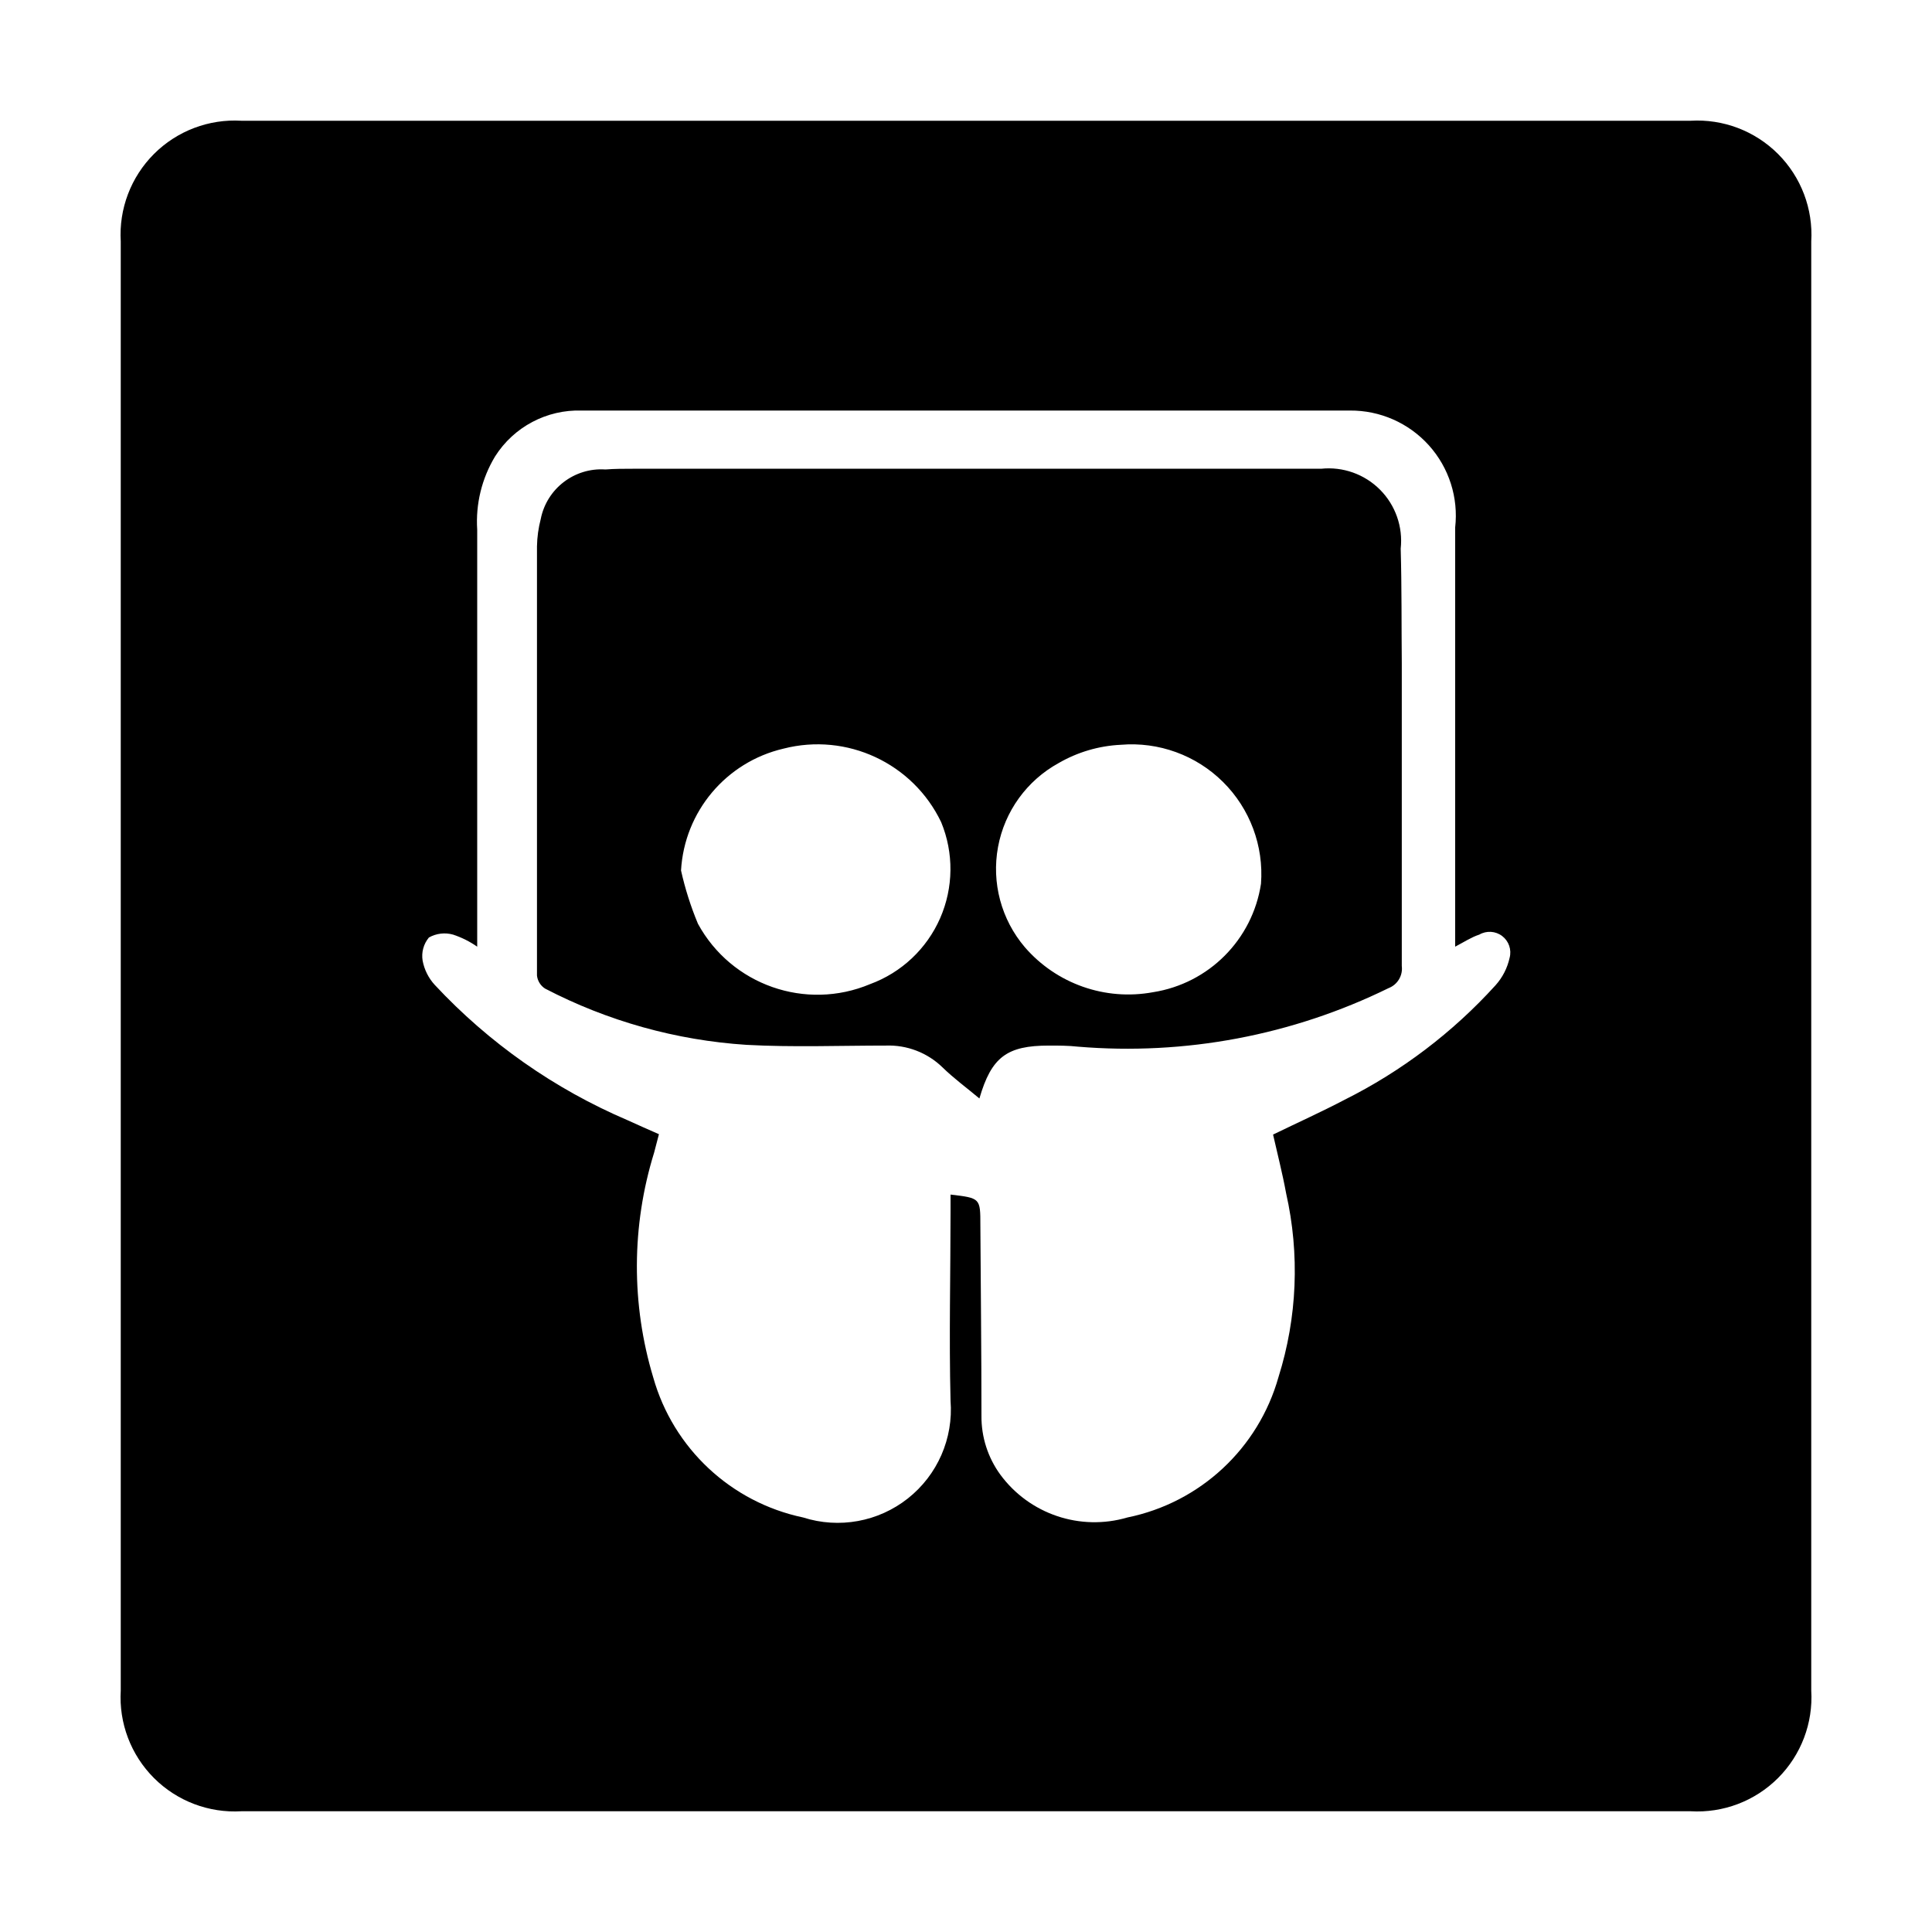
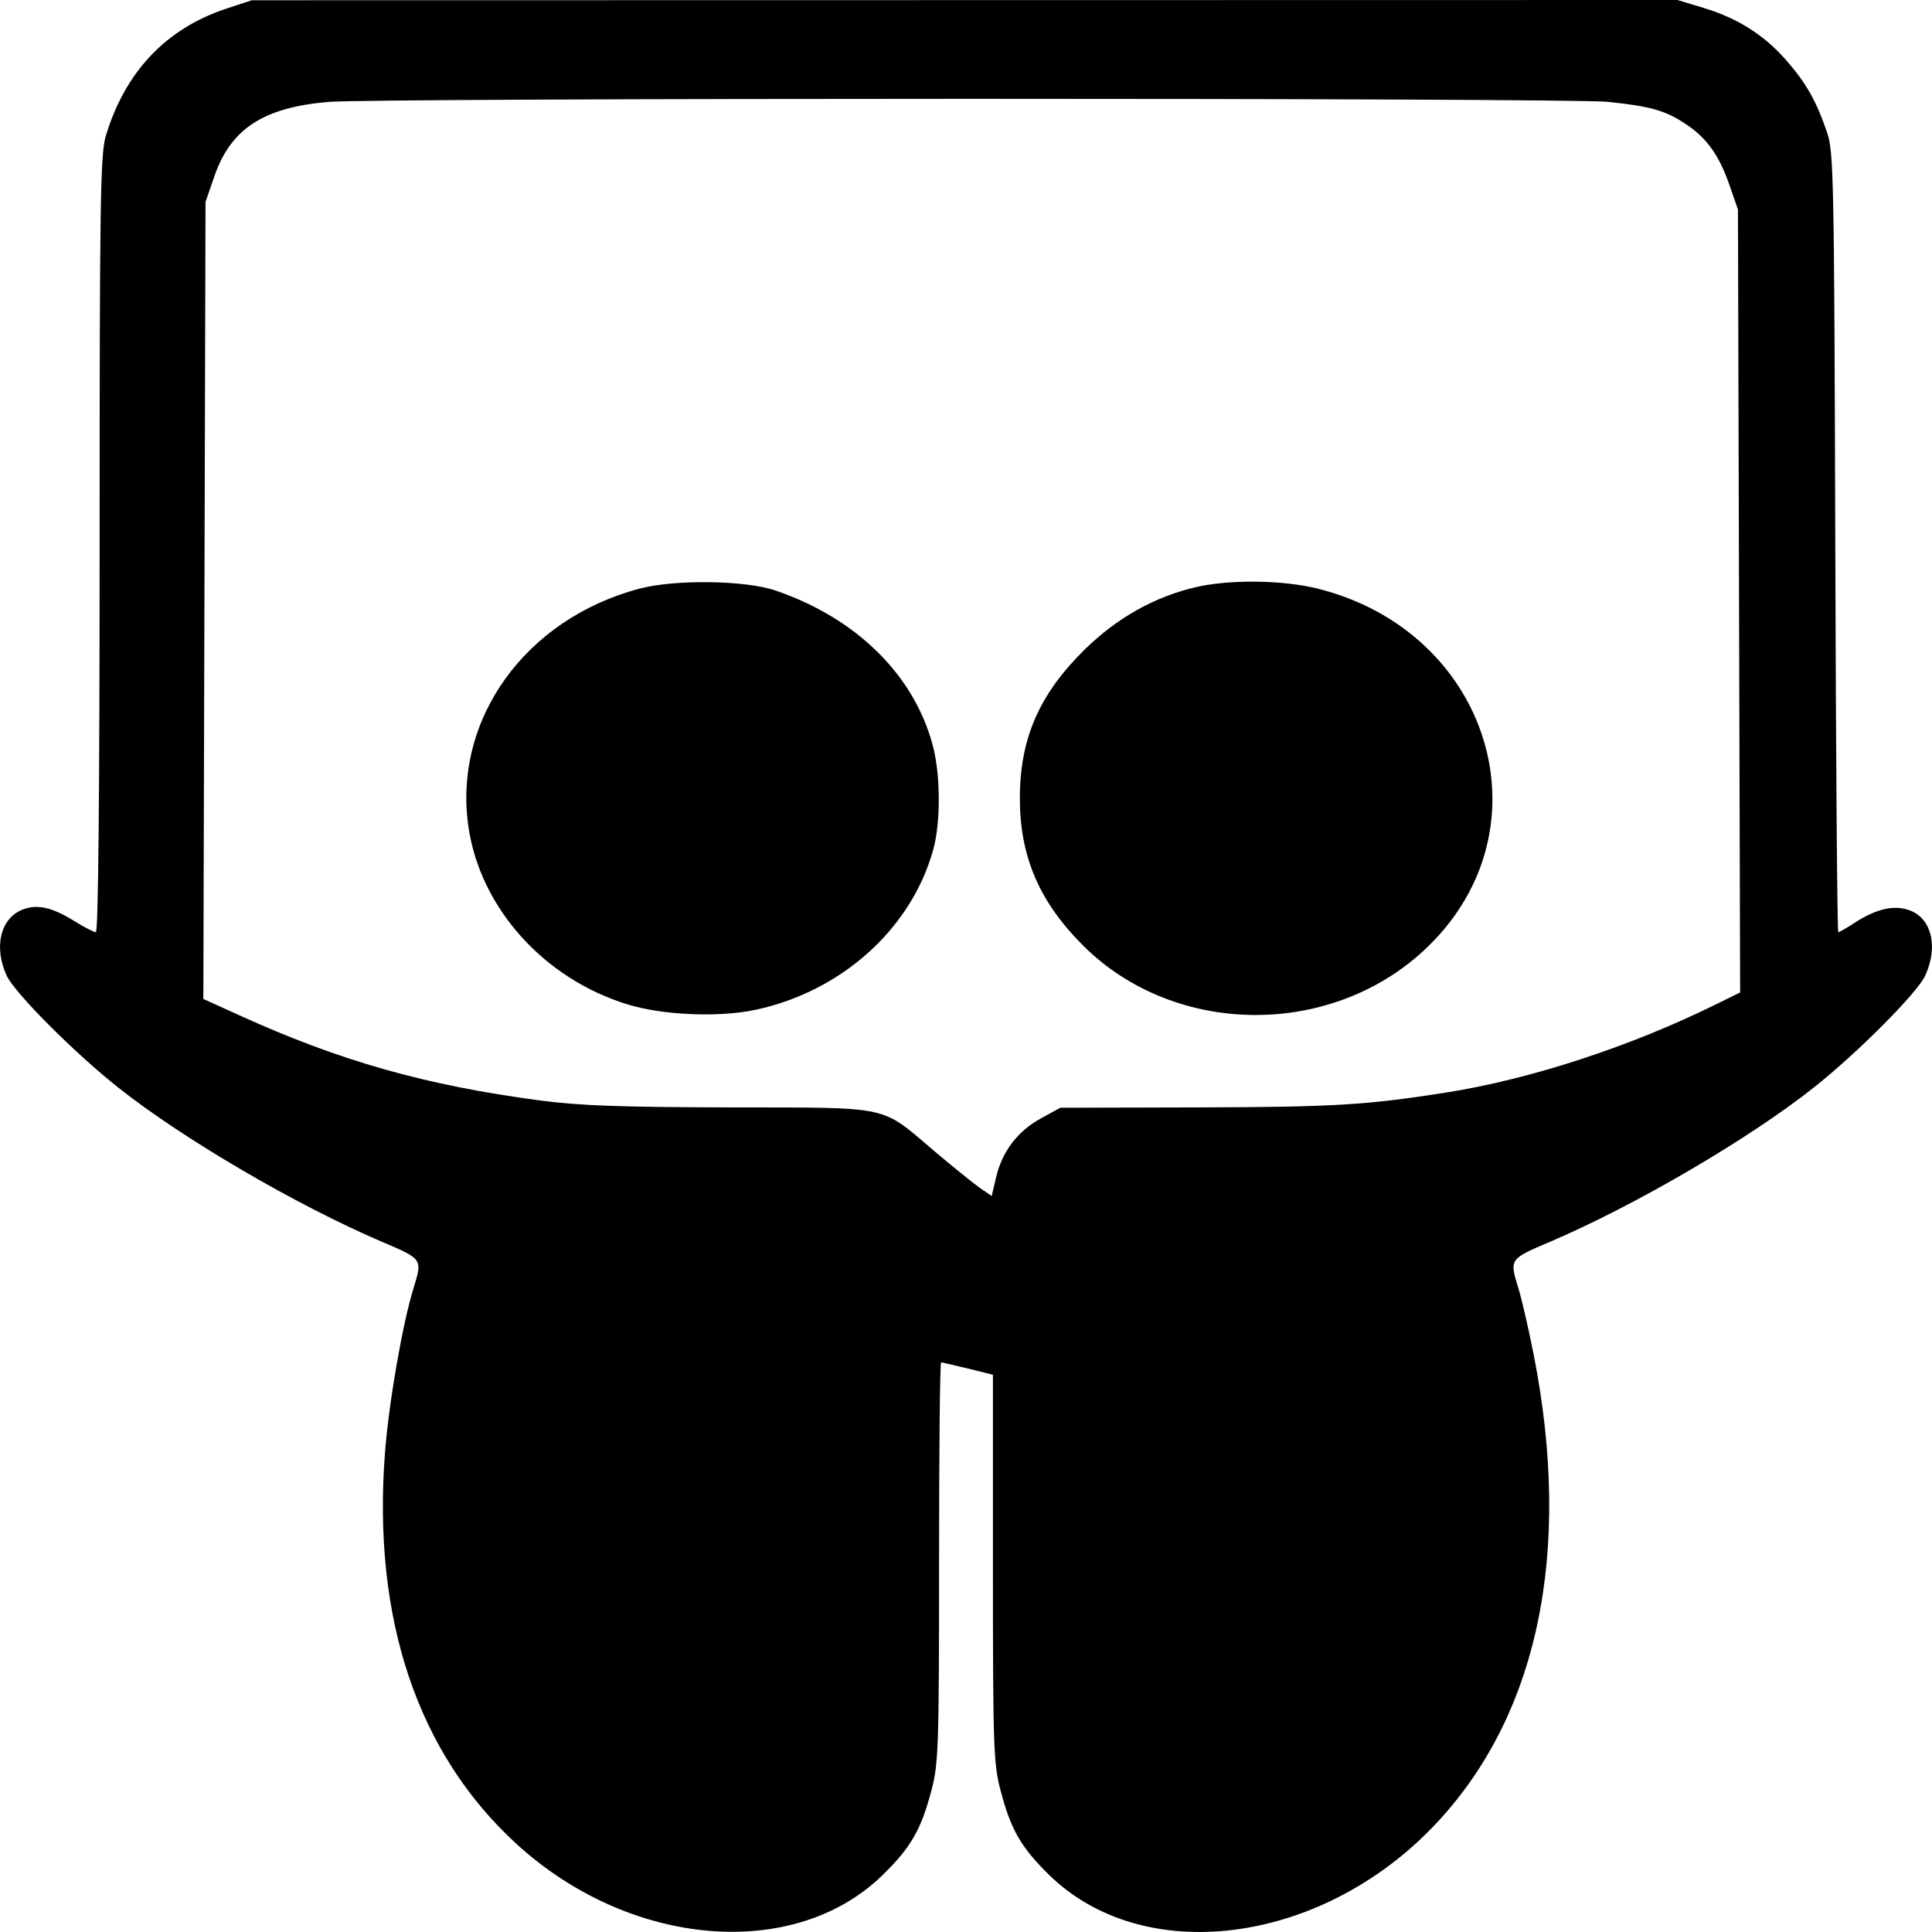
<svg xmlns="http://www.w3.org/2000/svg" viewBox="0 0 16 16">
-   <path d="M14 1H2a.945.945 0 0 0-1 1v12a.945.945 0 0 0 1 1h12a.945.945 0 0 0 1-1V2a.945.945 0 0 0-1-1zm-1.615 7.16a4.261 4.261 0 0 1-1.25.948c-.191.1-.388.189-.592.288.036.16.078.322.108.486a2.923 2.923 0 0 1-.063 1.522 1.64 1.64 0 0 1-1.251 1.163.968.968 0 0 1-1.053-.355.814.814 0 0 1-.156-.486c0-.526-.006-1.052-.009-1.578 0-.226 0-.226-.247-.255v.129c0 .526-.013 1.052 0 1.578a.938.938 0 0 1-1.221.967 1.64 1.64 0 0 1-1.241-1.159 3.185 3.185 0 0 1 .007-1.862l.04-.153c-.087-.039-.174-.076-.26-.116A4.712 4.712 0 0 1 3.6 8.156a.408.408 0 0 1-.1-.2.239.239 0 0 1 .052-.192.263.263 0 0 1 .2-.024.771.771 0 0 1 .2.1V4.387A1.045 1.045 0 0 1 4.1 3.78a.818.818 0 0 1 .718-.38h6.361a.87.87 0 0 1 .872.969V7.84c.078-.041.135-.079.2-.1a.171.171 0 0 1 .251.192.5.5 0 0 1-.117.228zM11.6 4.544a.6.6 0 0 0-.659-.662H5.243c-.077 0-.153 0-.229.006a.511.511 0 0 0-.536.411.969.969 0 0 0-.031.226v3.554a.147.147 0 0 0 .067.108 4.2 4.2 0 0 0 1.668.466c.384.021.77.006 1.155.006a.639.639 0 0 1 .469.181c.093.091.2.169.305.257.1-.344.228-.438.576-.438.08 0 .16 0 .24.009a4.911 4.911 0 0 0 2.573-.485.173.173 0 0 0 .109-.183V5.494c-.003-.316 0-.633-.009-.95zM7.206 8.15a1.127 1.127 0 0 1-1.426-.5 2.637 2.637 0 0 1-.14-.441A1.1 1.1 0 0 1 6.488 6.2a1.135 1.135 0 0 1 1.306.608 1.016 1.016 0 0 1-.588 1.342zm2.343.067a1.132 1.132 0 0 1-1.062-.373 1 1 0 0 1 .281-1.525 1.135 1.135 0 0 1 .514-.151 1.074 1.074 0 0 1 1.161 1.151 1.072 1.072 0 0 1-.894.898z" />
+   <path fill-rule="evenodd" clip-rule="evenodd" d="M1.87 0.073C1.373 0.239 1.037 0.595 0.877 1.123C0.831 1.274 0.825 1.642 0.825 4.507C0.825 6.551 0.814 7.72 0.794 7.72C0.778 7.72 0.697 7.679 0.616 7.628C0.429 7.512 0.305 7.485 0.184 7.534C0.002 7.608 -0.053 7.845 0.056 8.081C0.122 8.224 0.619 8.722 0.982 9.009C1.52 9.435 2.459 9.983 3.161 10.283C3.501 10.428 3.5 10.425 3.424 10.67C3.333 10.965 3.22 11.617 3.188 12.034C3.083 13.408 3.459 14.524 4.281 15.274C5.221 16.131 6.58 16.244 7.312 15.526C7.545 15.298 7.629 15.151 7.715 14.823C7.772 14.604 7.777 14.467 7.777 12.935C7.777 12.027 7.784 11.283 7.794 11.283C7.803 11.283 7.904 11.306 8.017 11.334L8.223 11.385V12.986C8.223 14.467 8.228 14.604 8.285 14.823C8.37 15.151 8.455 15.298 8.687 15.526C9.469 16.292 10.927 16.109 11.87 15.126C12.736 14.224 13.025 12.859 12.701 11.217C12.658 10.999 12.601 10.753 12.575 10.67C12.5 10.425 12.498 10.428 12.839 10.283C13.541 9.983 14.479 9.435 15.018 9.009C15.381 8.722 15.877 8.224 15.943 8.081C16.056 7.837 15.995 7.597 15.804 7.535C15.678 7.494 15.535 7.529 15.361 7.641C15.294 7.685 15.232 7.72 15.224 7.72C15.215 7.72 15.204 6.268 15.199 4.493C15.19 1.455 15.186 1.256 15.13 1.094C15.043 0.839 14.96 0.691 14.797 0.504C14.616 0.294 14.392 0.151 14.11 0.066L13.892 0L2.085 0.002L1.87 0.073ZM13.309 0.843C13.664 0.879 13.79 0.914 13.957 1.025C14.132 1.139 14.237 1.285 14.322 1.531L14.393 1.735L14.411 8.219L14.216 8.315C13.504 8.667 12.676 8.938 11.97 9.049C11.312 9.152 11.043 9.168 9.929 9.171L8.781 9.174L8.622 9.261C8.429 9.366 8.3 9.535 8.25 9.747L8.213 9.905L8.114 9.837C8.06 9.799 7.894 9.665 7.745 9.539C7.283 9.148 7.404 9.174 6.055 9.171C5.138 9.169 4.803 9.157 4.476 9.114C3.523 8.988 2.811 8.786 1.973 8.404L1.684 8.273L1.702 1.672L1.776 1.458C1.912 1.066 2.182 0.89 2.719 0.844C3.111 0.81 12.976 0.81 13.309 0.843ZM5.296 4.875C4.347 5.126 3.748 5.963 3.88 6.852C3.979 7.519 4.503 8.104 5.194 8.317C5.482 8.407 5.942 8.427 6.246 8.365C6.966 8.216 7.551 7.69 7.73 7.031C7.791 6.806 7.789 6.417 7.726 6.178C7.572 5.591 7.093 5.119 6.421 4.89C6.172 4.805 5.589 4.797 5.296 4.875ZM9.897 4.864C9.559 4.944 9.252 5.117 8.987 5.375C8.608 5.746 8.446 6.115 8.446 6.611C8.446 7.095 8.608 7.47 8.972 7.833C9.739 8.595 11.048 8.597 11.828 7.837C12.839 6.853 12.338 5.232 10.914 4.875C10.621 4.802 10.18 4.797 9.897 4.864Z" />
</svg>
